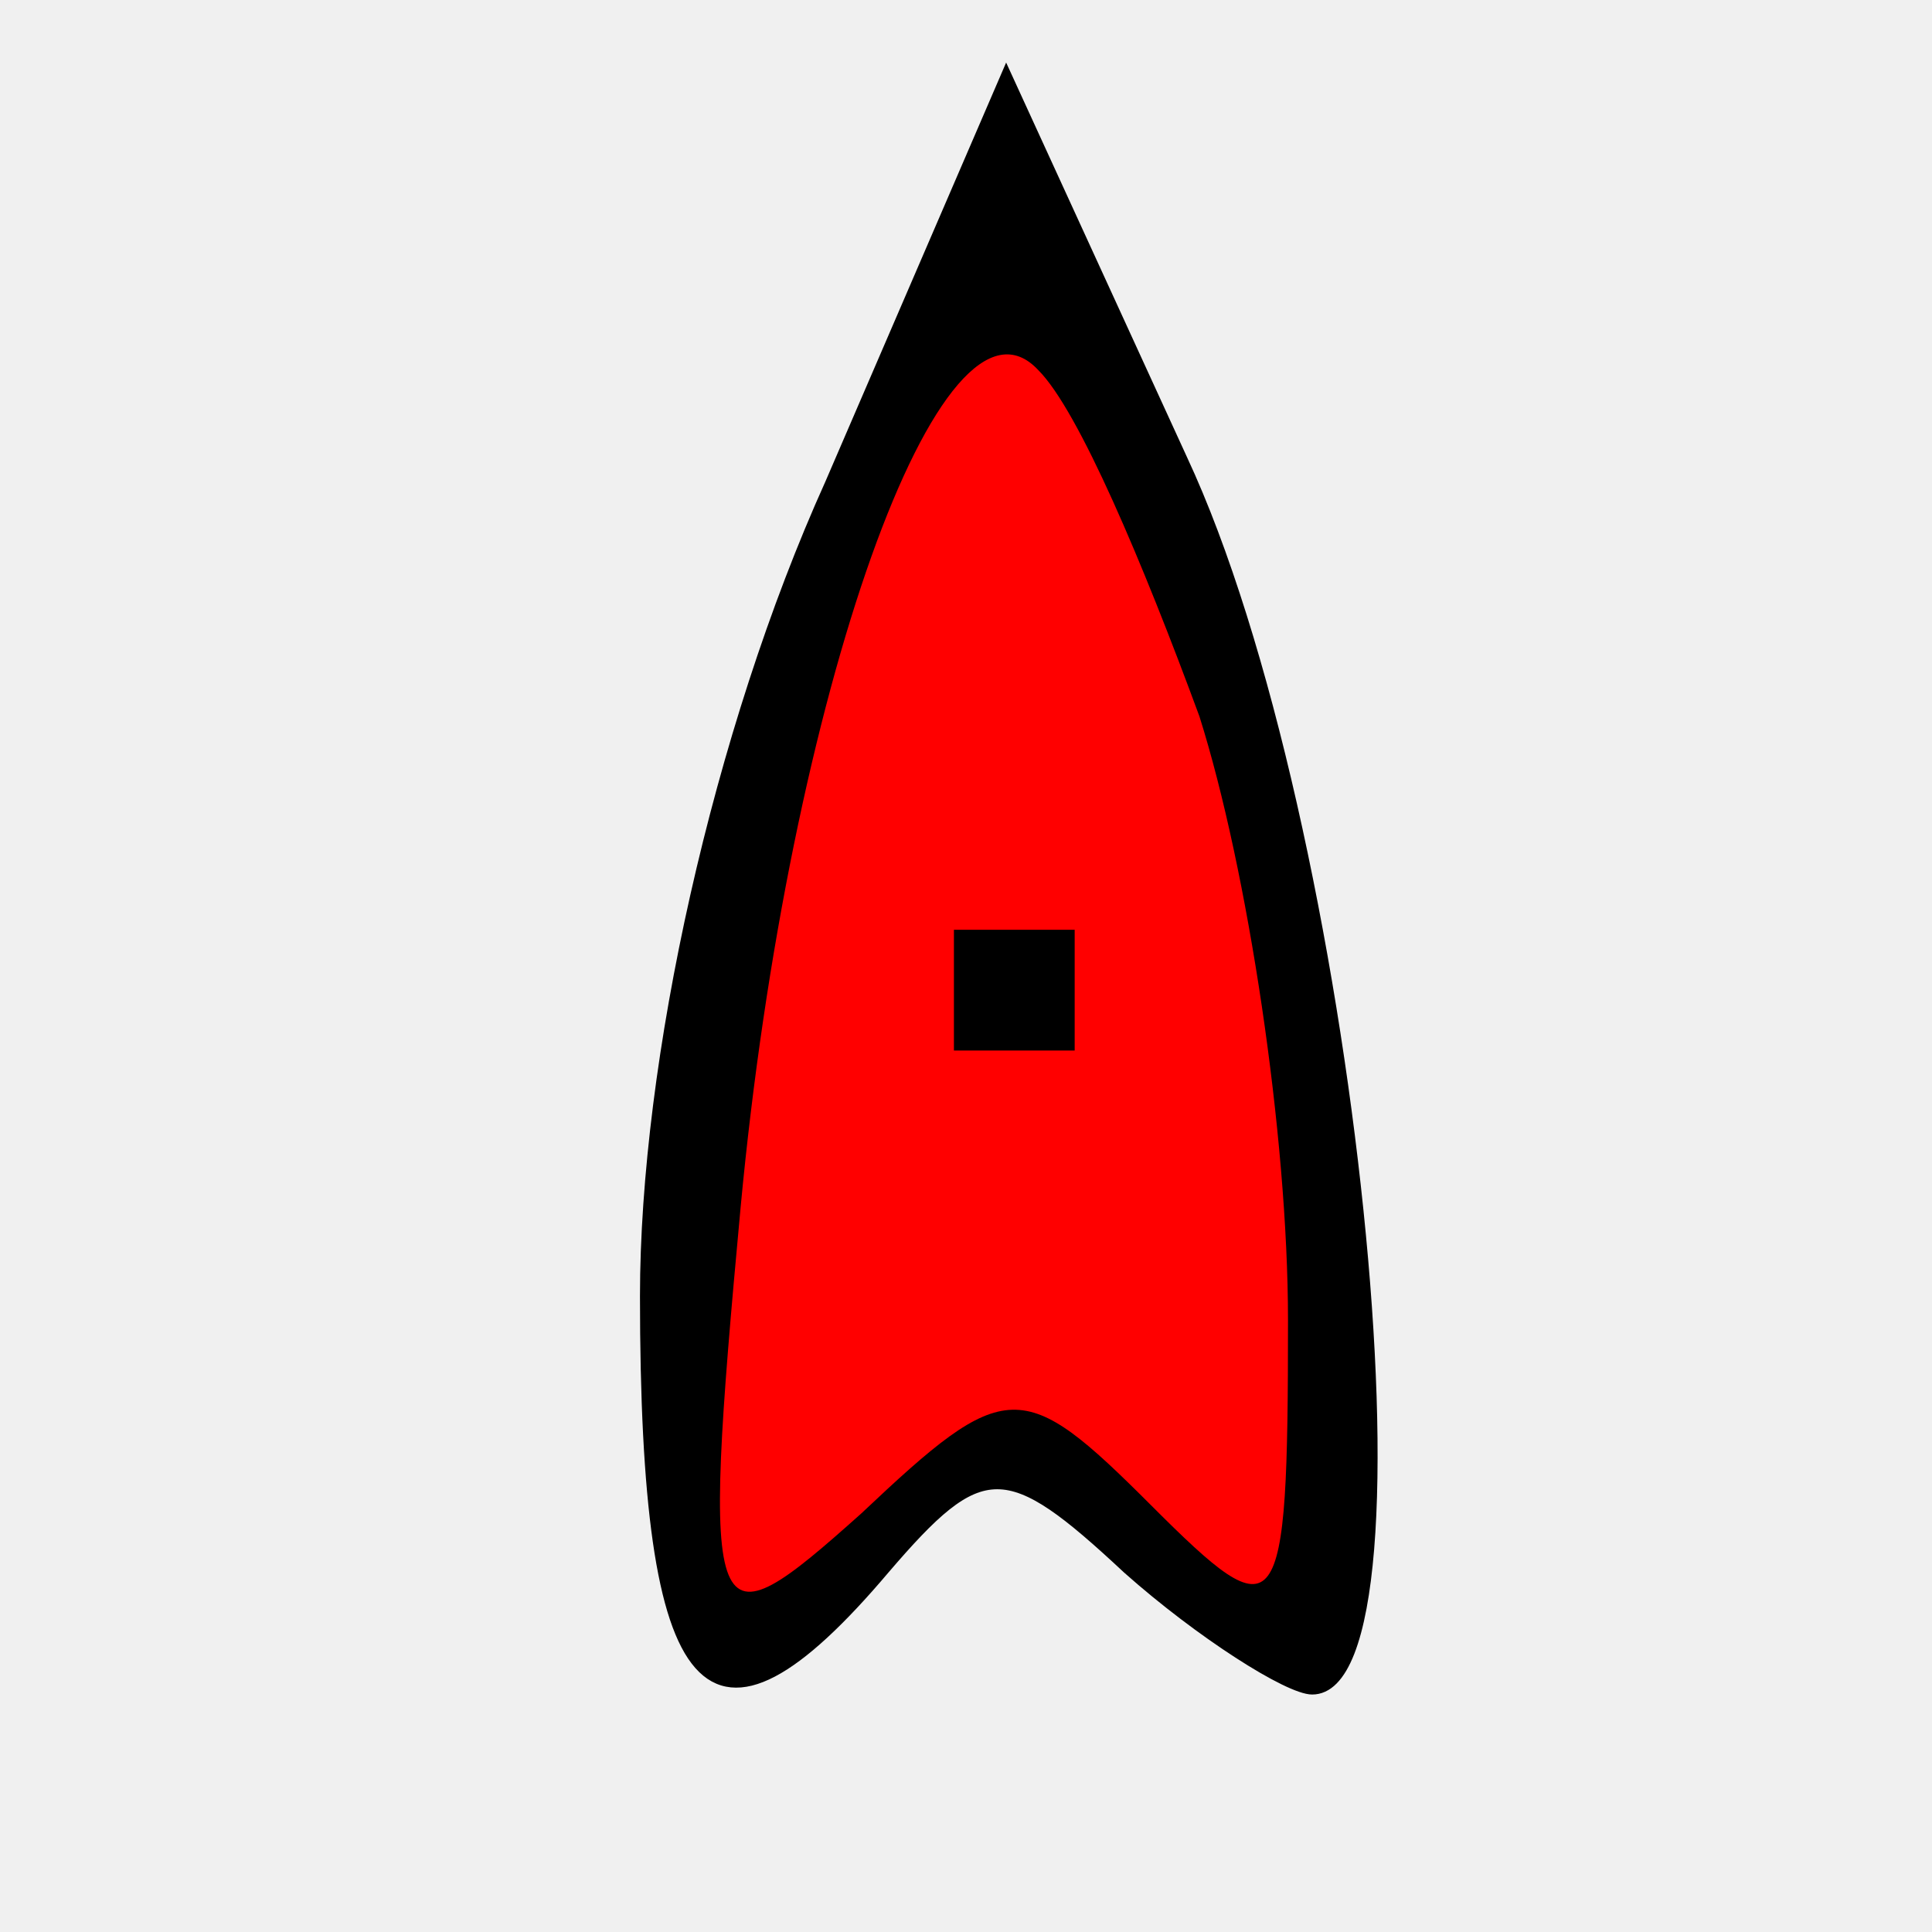
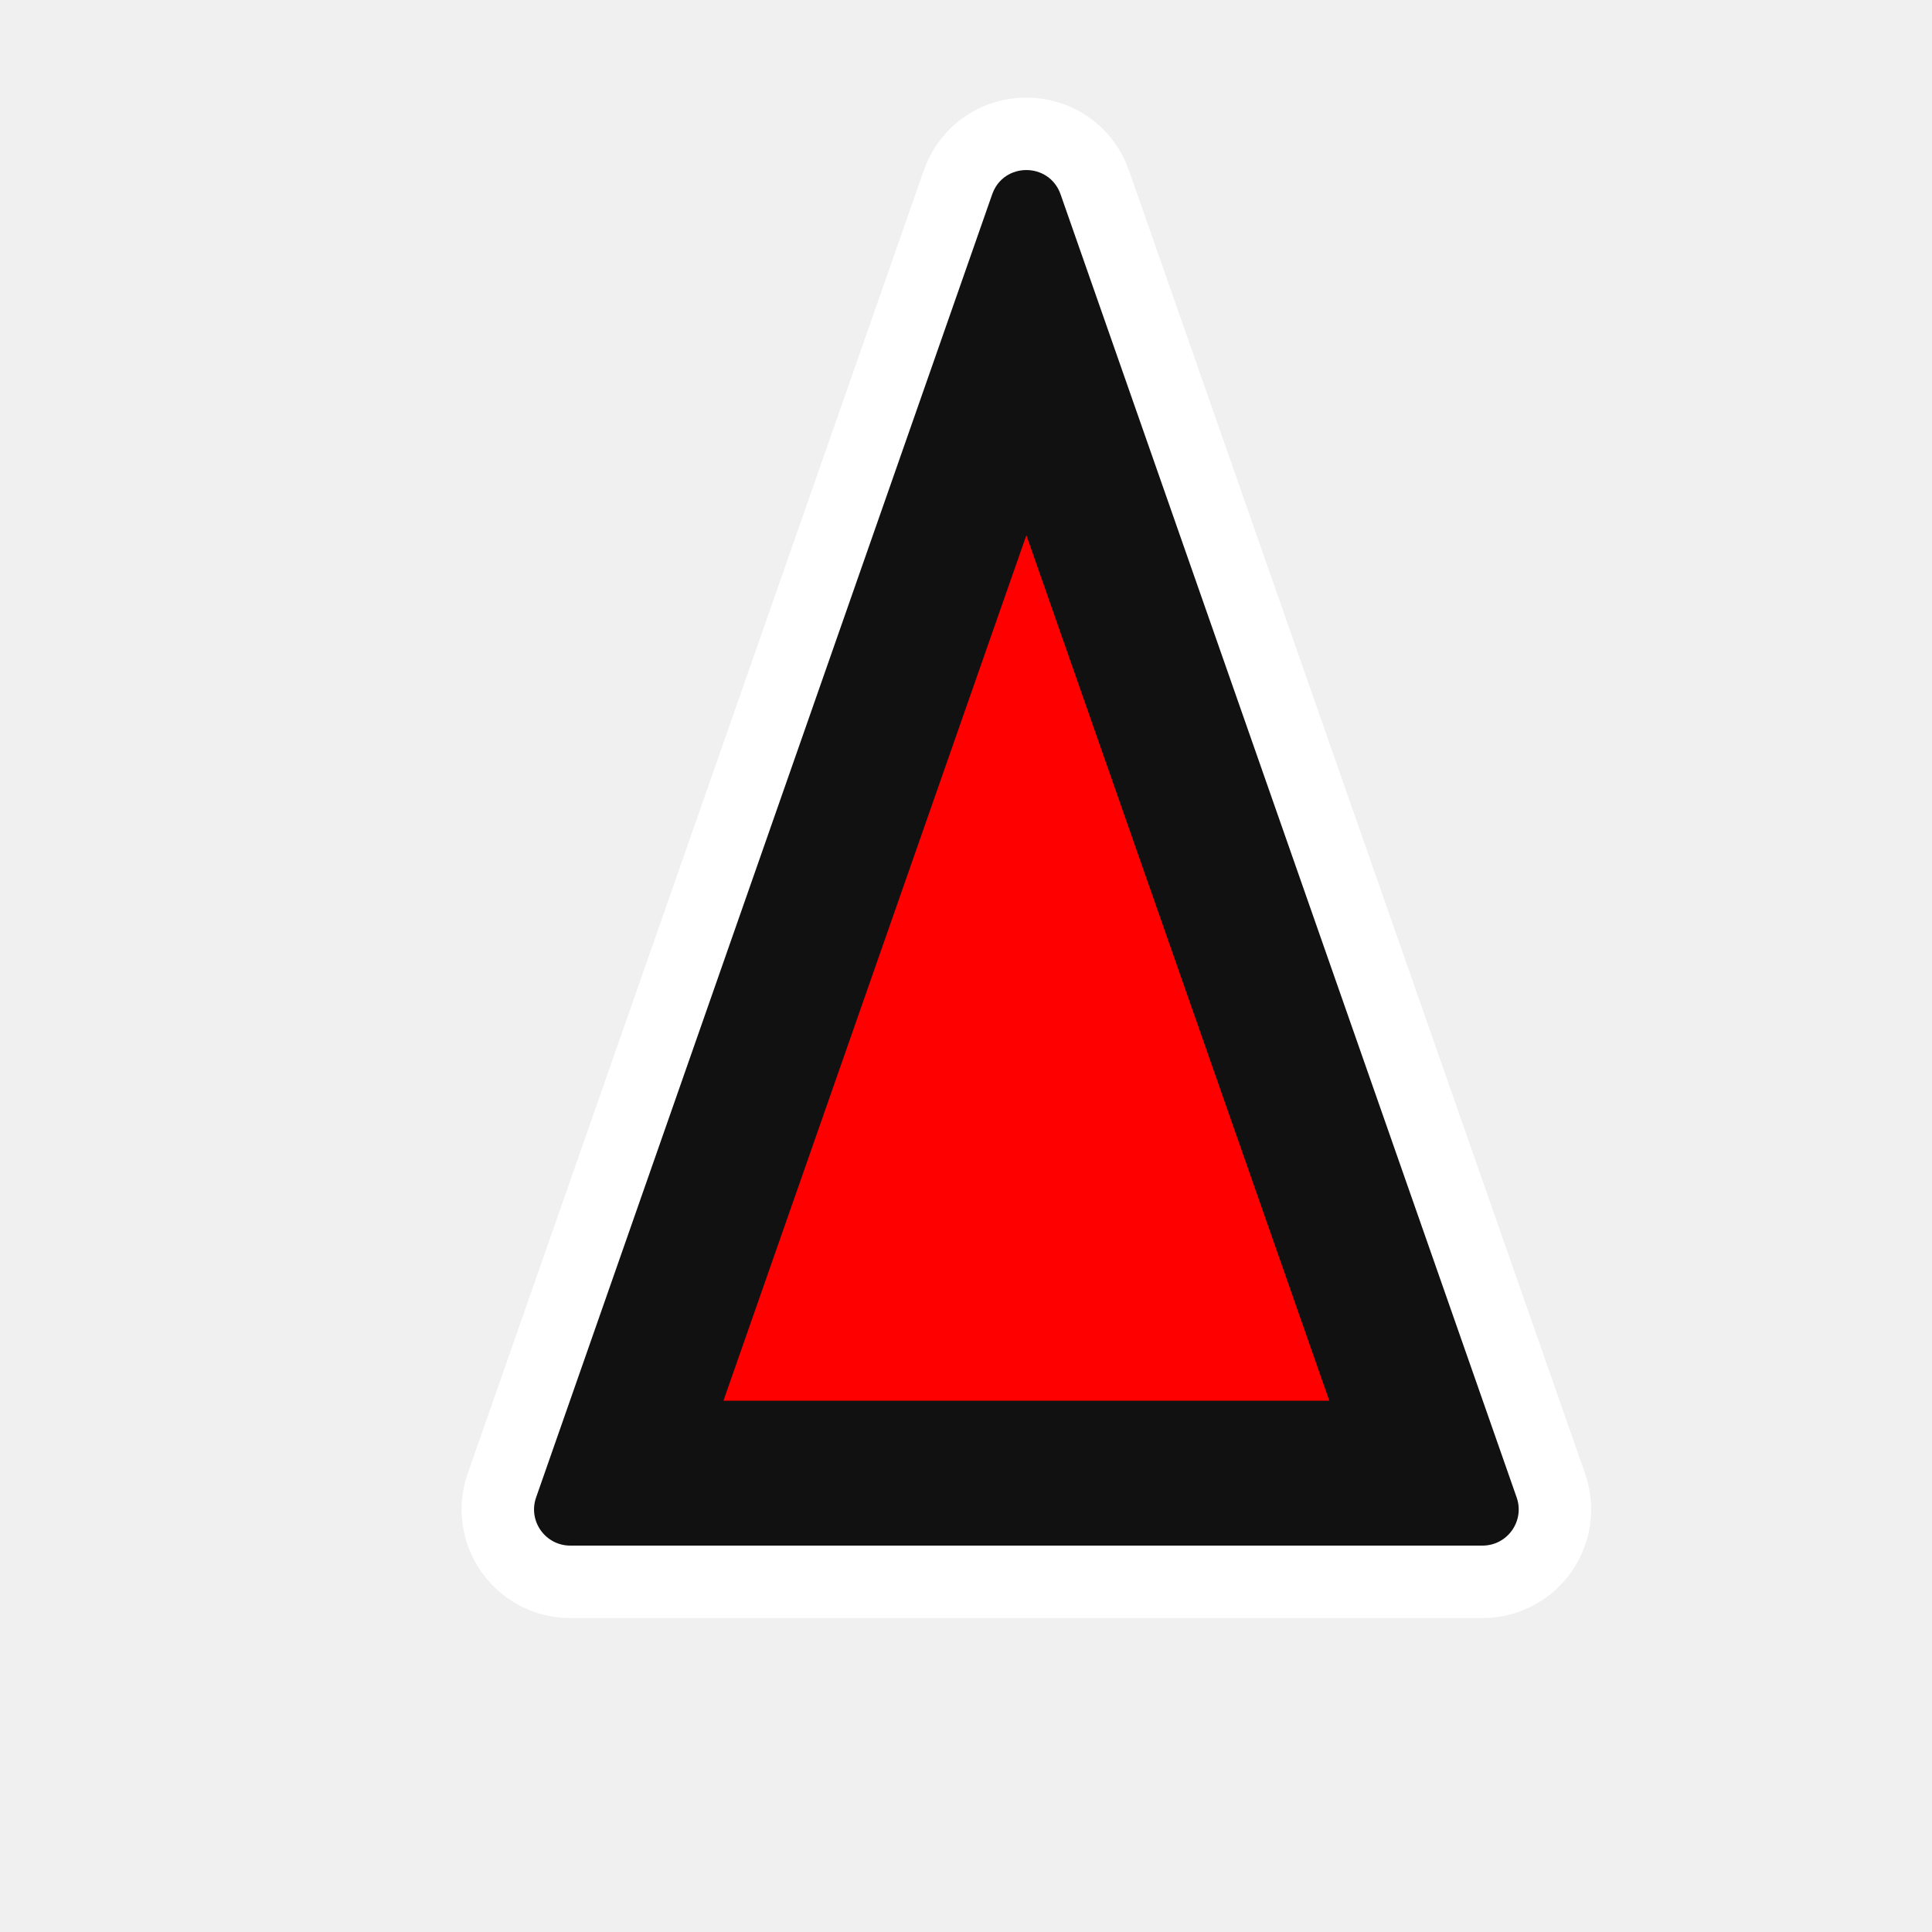
- <svg xmlns="http://www.w3.org/2000/svg" version="1.0" width="24pt" height="24pt" viewBox="0 0 24 24" preserveAspectRatio="xMidYMid meet">
-   <style type="text/css">
-     .vessel-stroke-tanker {
-         fill: #000000;
-         stroke: #000000;
-     }
-     .vessel-fill-tanker {
-         fill: #ff0000;
-         stroke: none;
-     }
- </style>
-   <g transform="translate(0,24) scale(0.1,-0.1)" class="vessel-stroke-tanker">
-     <path d="M103 180 c-14 -31 -23 -72 -23 -101 0 -51 8 -60 30 -34 12 14 15 14         30 0 9 -8 20 -15 23 -15 16 0 5 108 -16 153 l-22 48 -22 -51z m46 -29 c6 -19         11 -52 11 -75 0 -38 -1 -39 -17 -23 -16 16 -18 16 -36 -1 -19 -17 -20 -16 -15         38 6 64 25 117 37 104 5 -5 13 -24 20 -43z" />
-   </g>
-   <g transform="translate(0,24) scale(0.1,-0.1)" class="vessel-fill-tanker">
-     <path d="M149 151  c6 -19         11 -52 11 -75 0 -38 -1 -39 -17 -23 -16 16 -18 16 -36 -1 -19 -17 -20 -16 -15         38 6 64 25 117 37 104 5 -5 13 -24 20 -43z" />
-   </g>
-   <g transform="translate(0,24) scale(0.1,-0.1)" class="vessel-stroke-tanker">
-     <path d="M133 110 l-14 0 0 14 14 0 0 -14 -14 0z" />
+ <svg xmlns="http://www.w3.org/2000/svg" width="32" height="32" viewBox="0 0 32 32">
+   <g transform="translate(17 16) scale(1.2) translate(-12 -12)">
+     <path d="M18.767 19.335C18.881 19.66 18.64 20 18.295 20H5.705C5.36 20 5.119 19.66 5.233 19.335L11.528 1.349C11.684 0.902 12.315 0.902 12.472 1.349L18.767 19.335Z" fill="#FF0000" stroke="#ffffff" stroke-width="2" stroke-linejoin="round" />
+     <path d="M18.767 19.335C18.881 19.66 18.64 20 18.295 20H5.705C5.36 20 5.119 19.66 5.233 19.335L11.528 1.349C11.684 0.902 12.315 0.902 12.472 1.349L18.767 19.335ZM7.819 18H16.181L12 6.054L7.819 18Z" fill="#111111" fill-rule="evenodd" />
  </g>
</svg>
